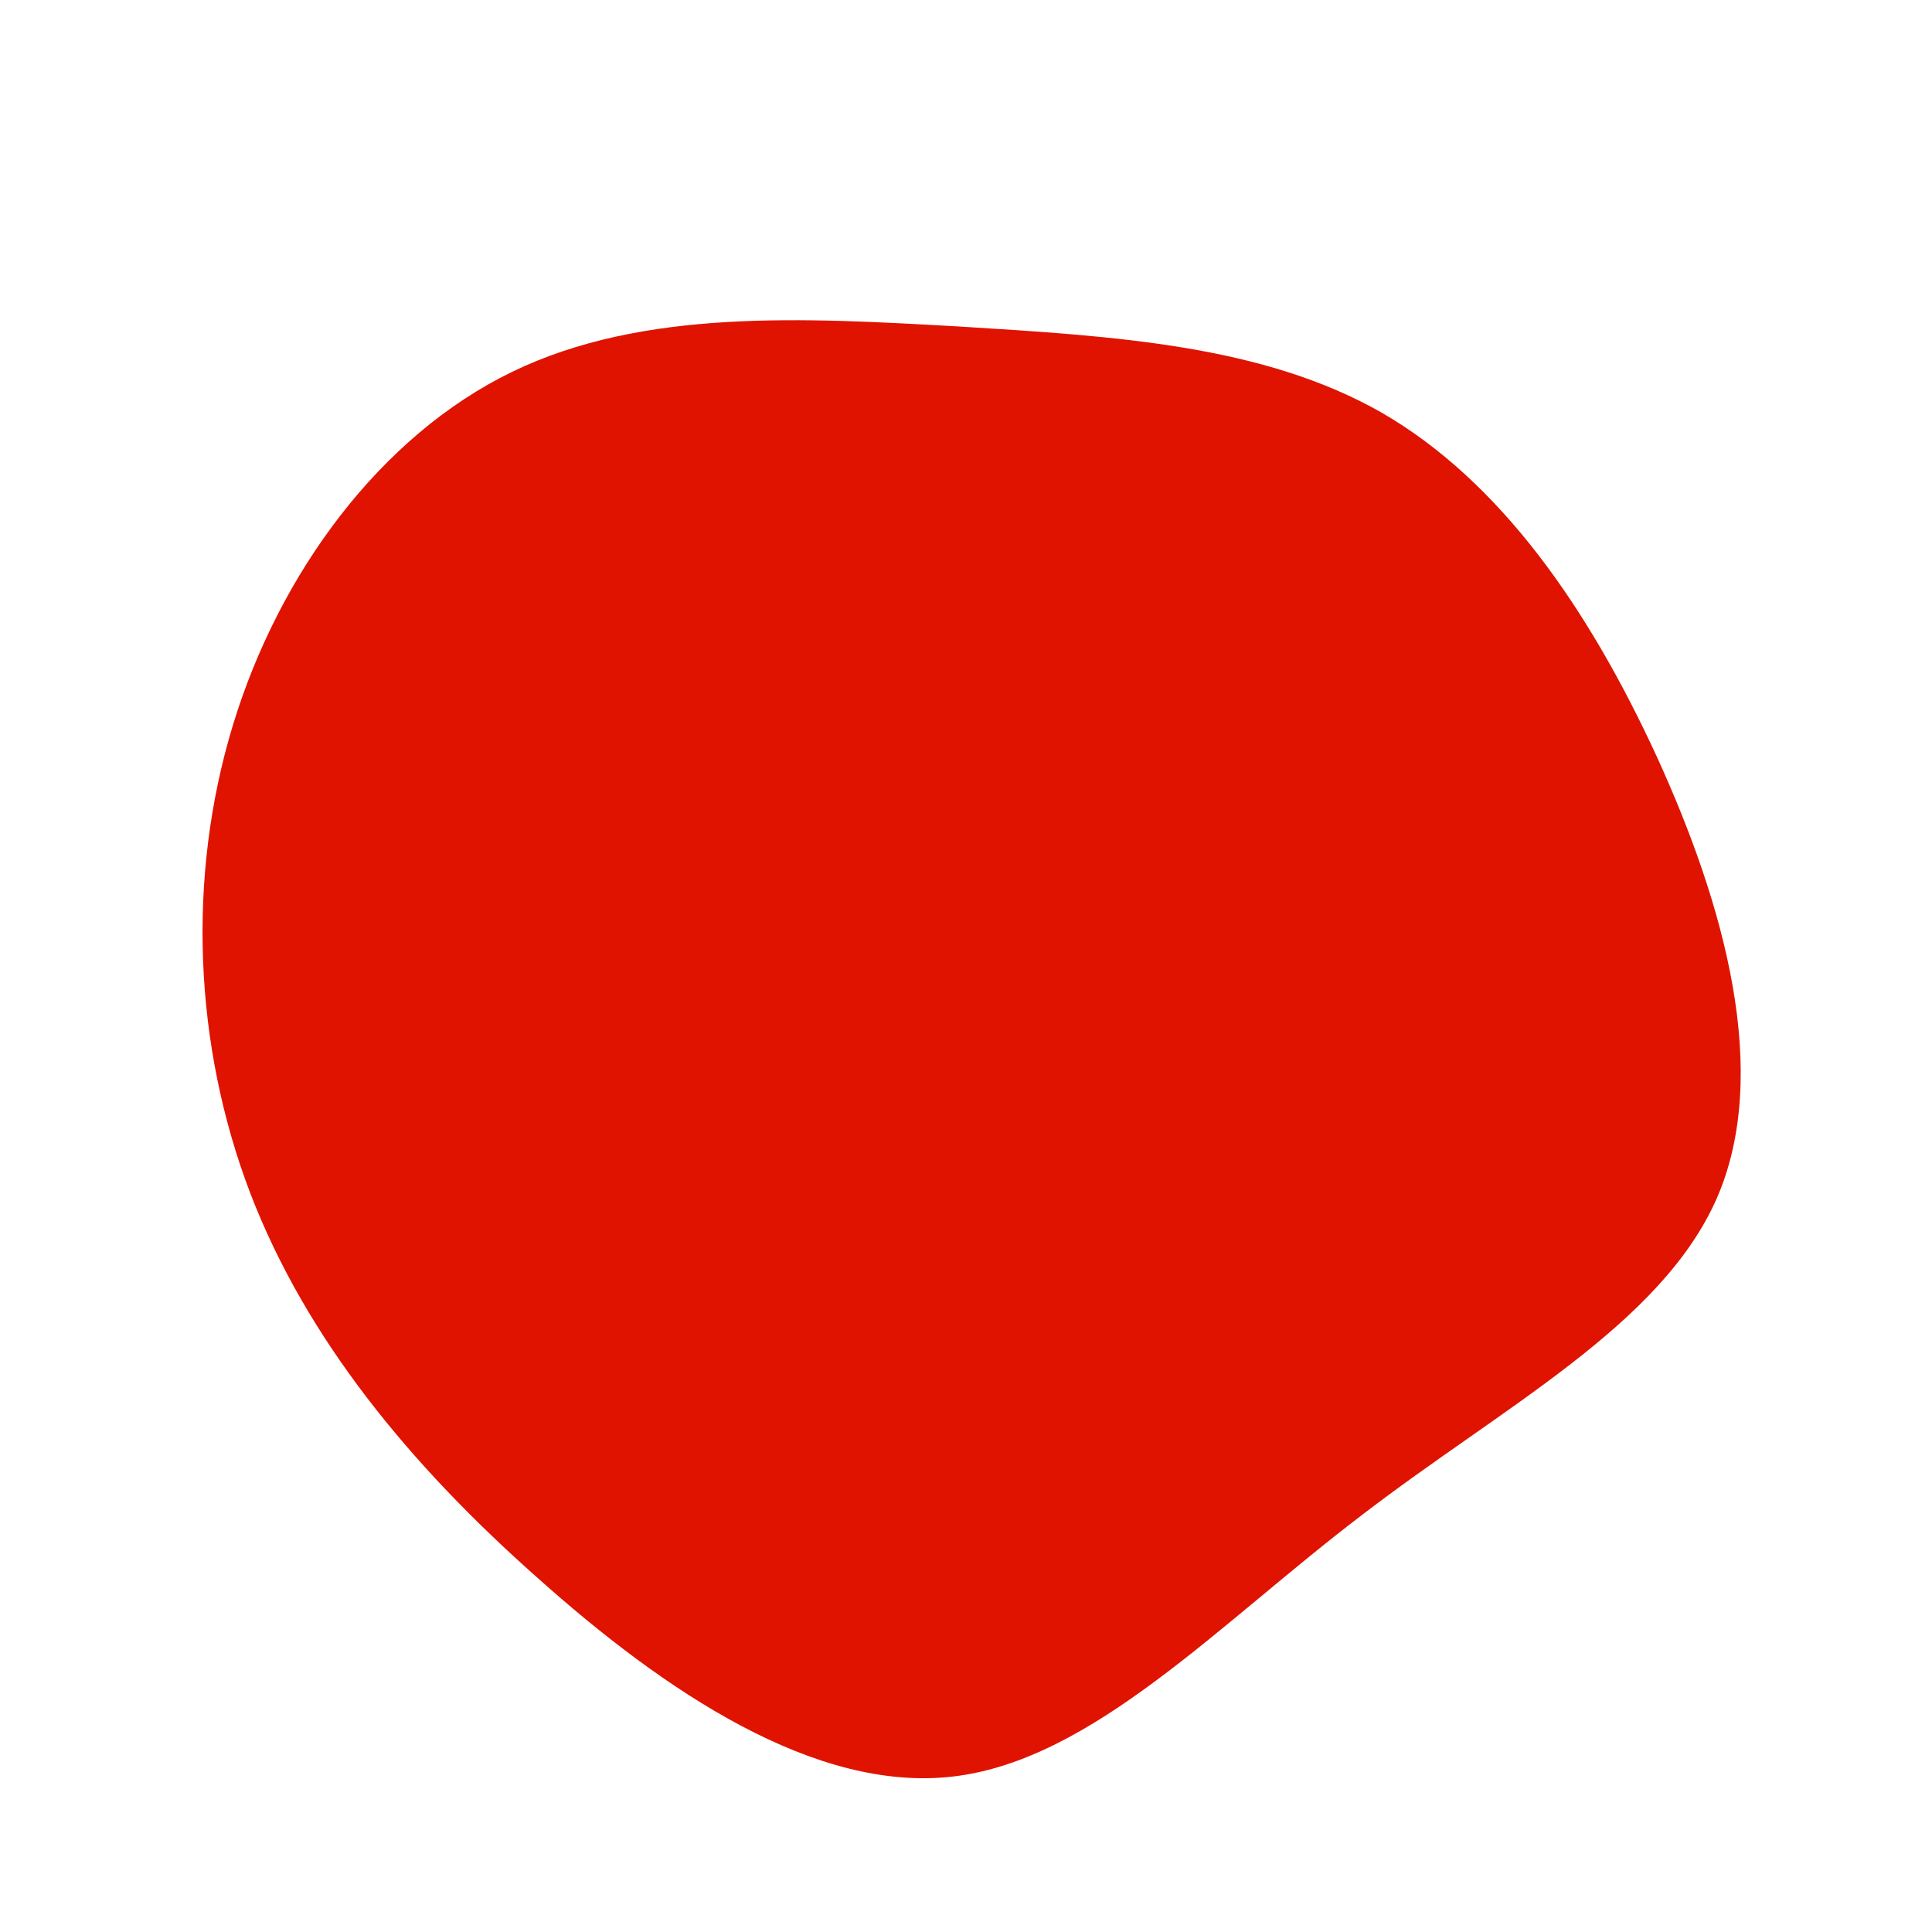
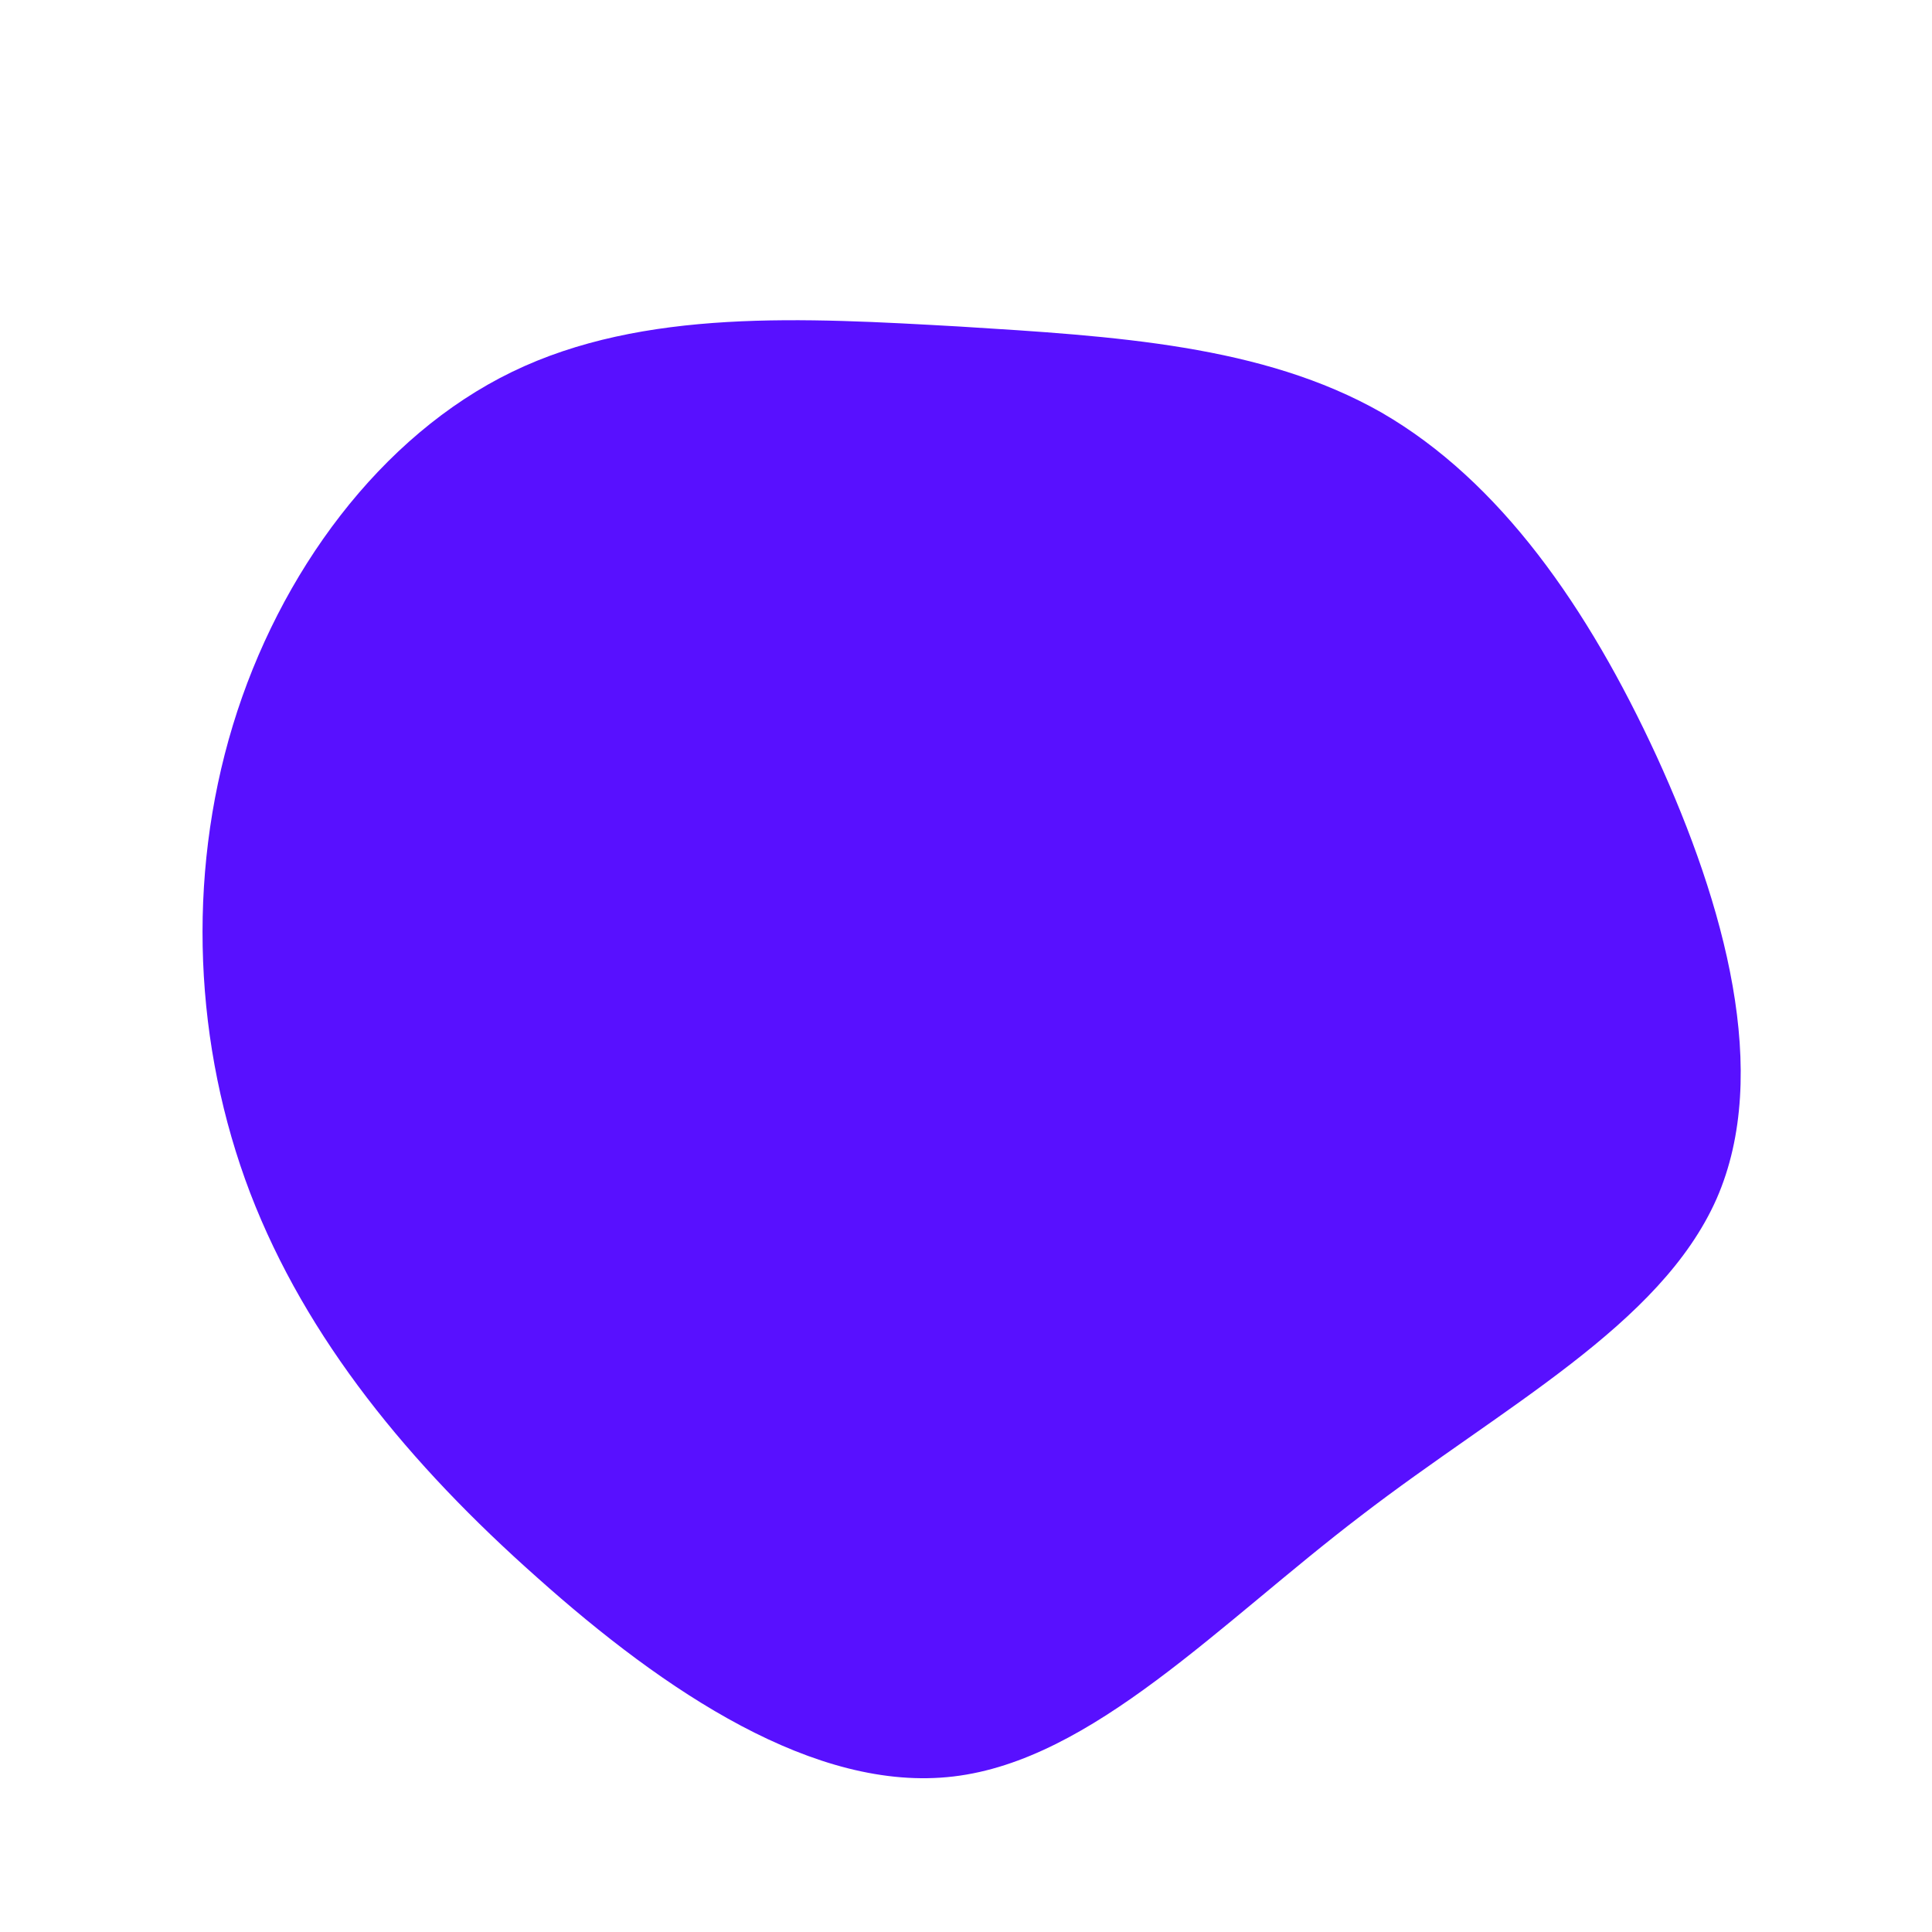
<svg xmlns="http://www.w3.org/2000/svg" viewBox="0 0 200 200">
-   <path fill="#e01300" d="M43,-57.3C55.3,-50.2,64.4,-37.1,71.5,-21.7C78.5,-6.4,83.4,11.1,77.7,24.1C71.9,37.2,55.6,45.6,40.9,56.9C26.2,68.1,13.1,82.2,-1.3,83.9C-15.6,85.6,-31.2,75.1,-44.4,63.3C-57.6,51.6,-68.3,38.6,-74.1,23.5C-79.9,8.3,-80.7,-9.1,-75.9,-24.9C-71.1,-40.7,-60.6,-54.9,-47,-61.5C-33.4,-68.1,-16.7,-67.1,-0.7,-66.2C15.4,-65.2,30.7,-64.3,43,-57.3Z" transform="translate(100 100)" />
+   <path fill="#5810ff" d="M43,-57.3C55.3,-50.2,64.4,-37.1,71.5,-21.7C78.5,-6.4,83.4,11.1,77.7,24.1C71.9,37.2,55.6,45.6,40.9,56.9C26.2,68.1,13.1,82.2,-1.3,83.9C-15.6,85.6,-31.2,75.1,-44.4,63.3C-57.6,51.6,-68.3,38.6,-74.1,23.5C-79.9,8.3,-80.7,-9.1,-75.9,-24.9C-71.1,-40.7,-60.6,-54.9,-47,-61.5C-33.4,-68.1,-16.7,-67.1,-0.7,-66.2C15.4,-65.2,30.7,-64.3,43,-57.3Z" transform="translate(100 100)" />
</svg>
